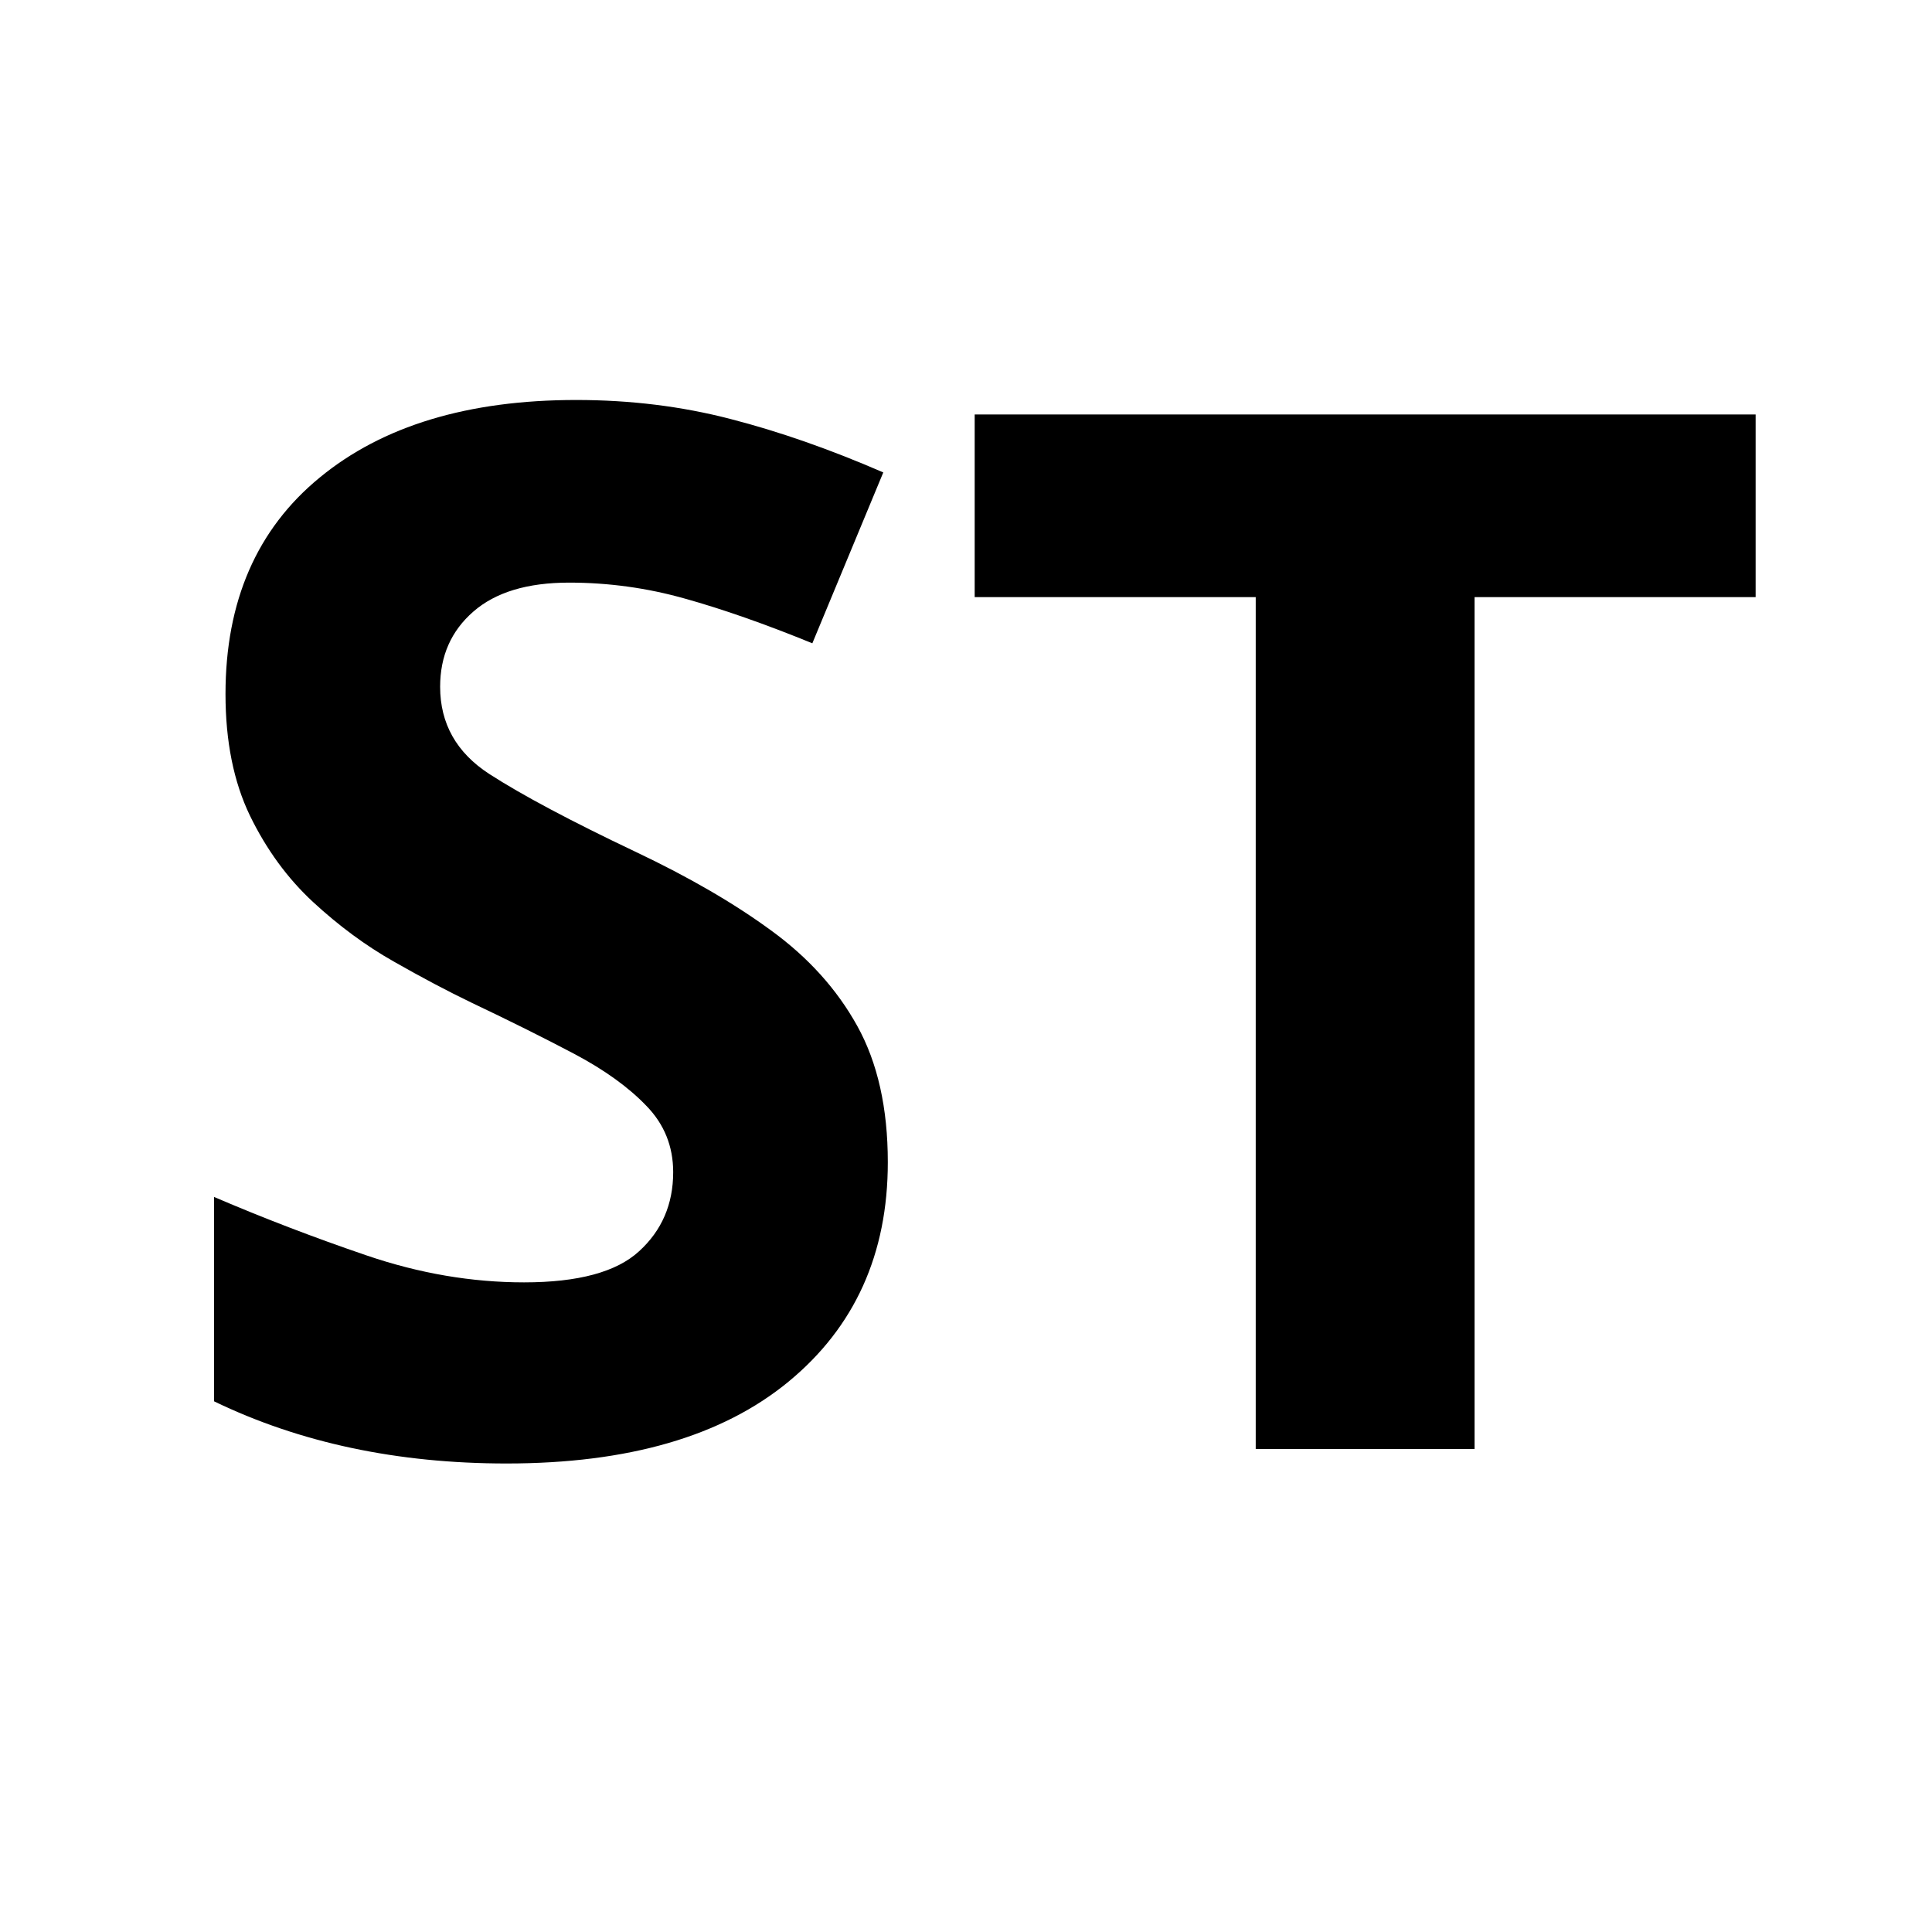
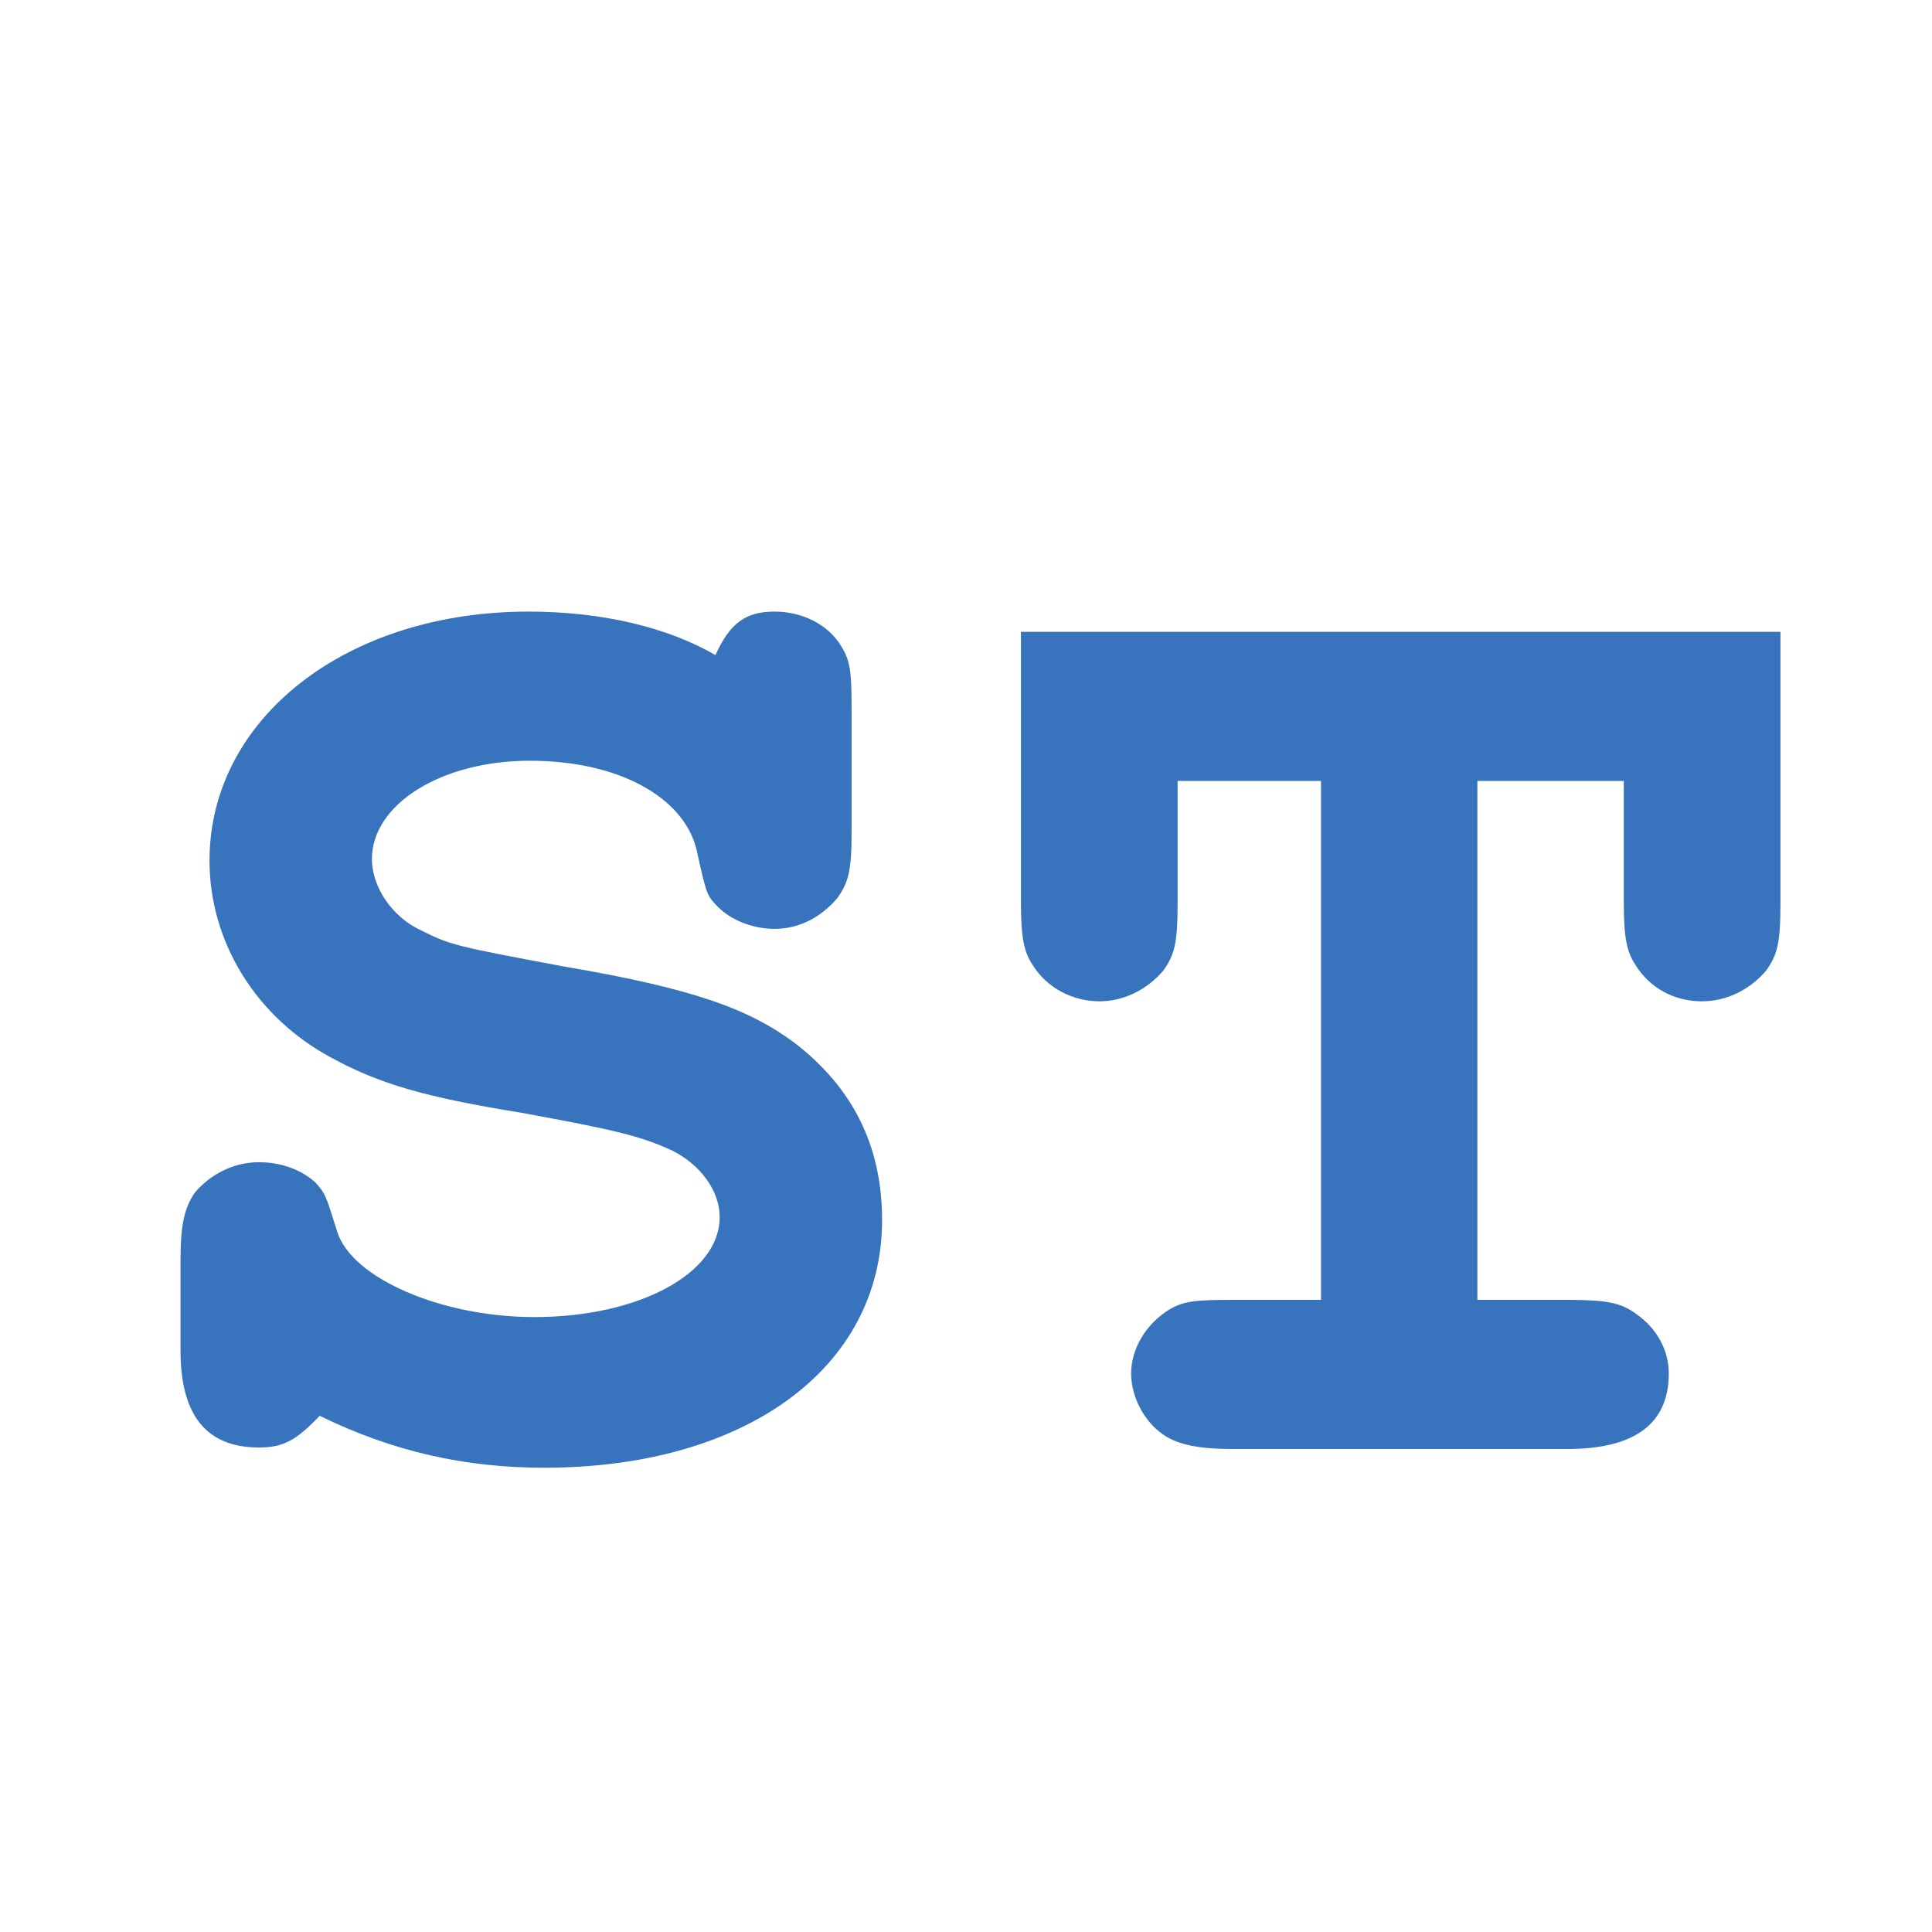
<svg xmlns="http://www.w3.org/2000/svg" version="1.1" viewBox="0 0 100 100" width="100mm" height="100mm">
-   <text x="50" y="75" text-anchor="middle" font-family="sans-serif" font-size="75" font-weight="bold" fill="black">ST</text>
+   <text x="50" y="75" text-anchor="middle" font-family="Courier" font-size="75" font-weight="bold" fill="rgb(55,116,189)">ST</text>
</svg>
